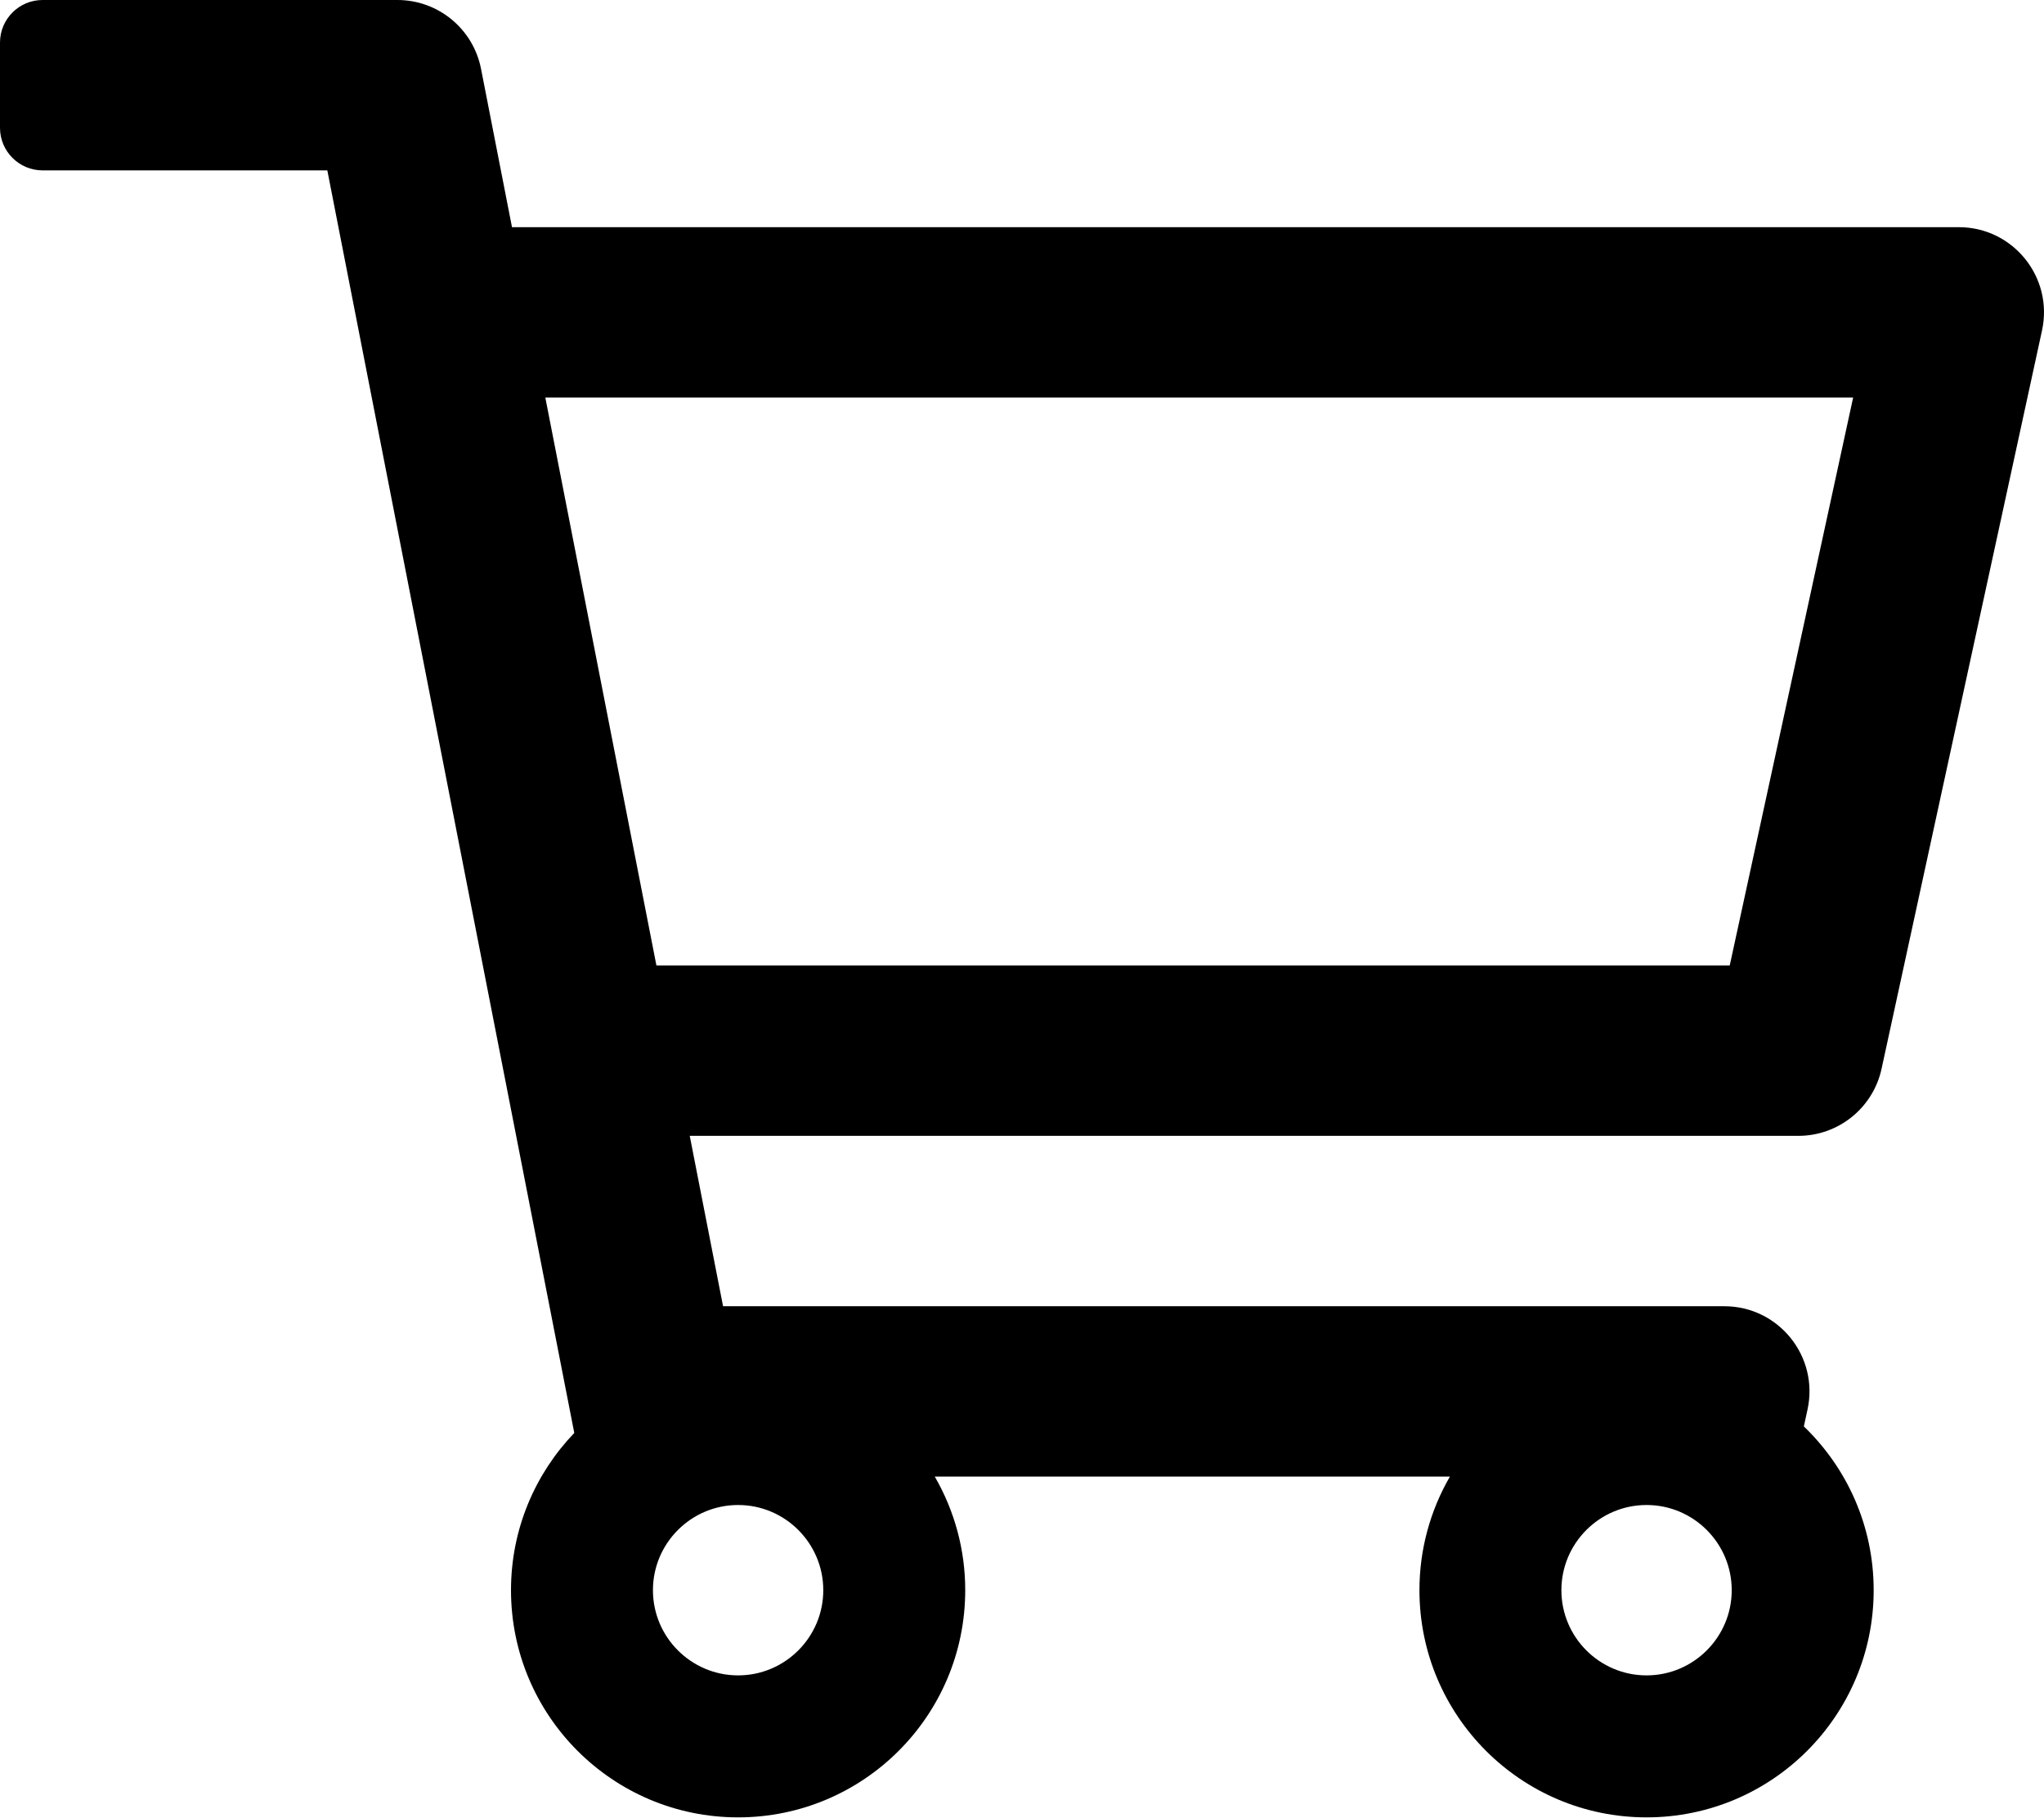
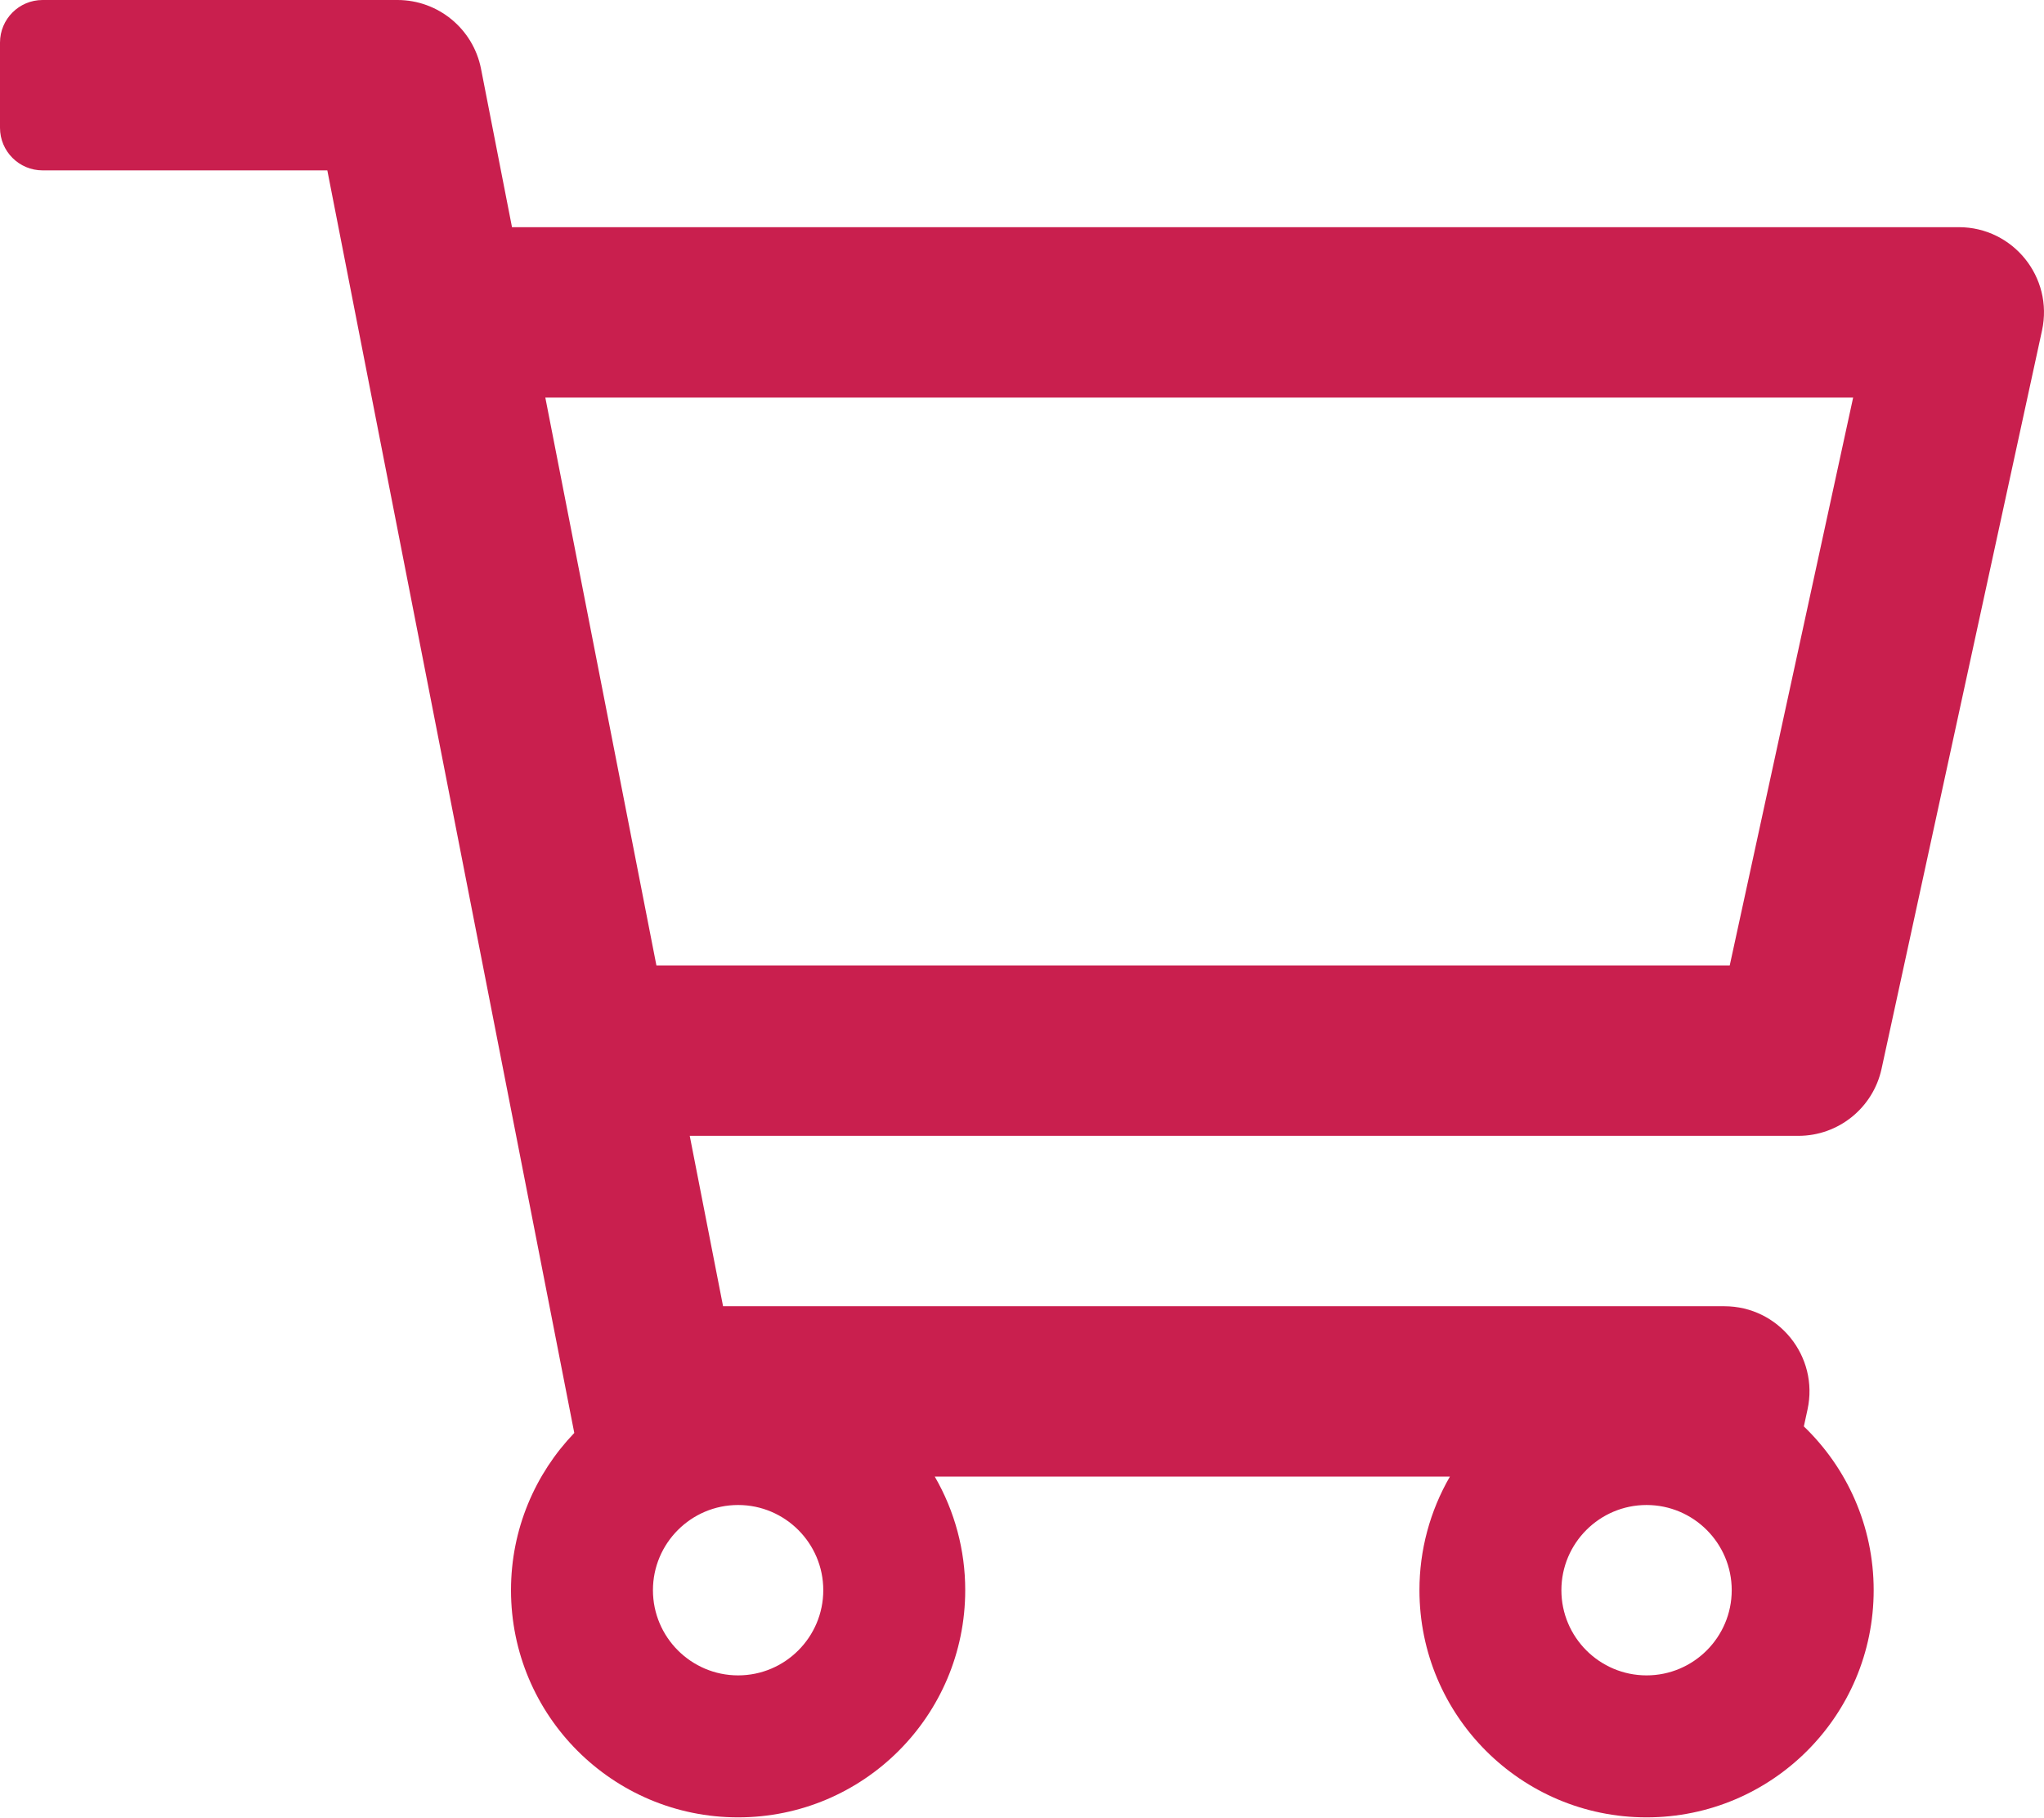
- <svg xmlns="http://www.w3.org/2000/svg" aria-hidden="true" focusable="false" data-prefix="far" data-icon="shopping-cart" role="img" viewBox="0 0 576 512" class="svg-inline--fa fa-shopping-cart fa-w-18 fa-2x">
+ <svg xmlns="http://www.w3.org/2000/svg" style="color:#C91F4E;" aria-hidden="true" focusable="false" data-prefix="far" data-icon="shopping-cart" role="img" viewBox="0 0 576 512" class="svg-inline--fa fa-shopping-cart fa-w-18 fa-2x">
  <path fill="currentColor" d="M551.991 64H144.28l-8.726-44.608C133.35 8.128 123.478 0 112 0H12C5.373 0 0 5.373 0 12v24c0 6.627 5.373 12 12 12h80.24l69.594 355.701C150.796 415.201 144 430.802 144 448c0 35.346 28.654 64 64 64s64-28.654 64-64a63.681 63.681 0 0 0-8.583-32h145.167a63.681 63.681 0 0 0-8.583 32c0 35.346 28.654 64 64 64 35.346 0 64-28.654 64-64 0-18.136-7.556-34.496-19.676-46.142l1.035-4.757c3.254-14.96-8.142-29.101-23.452-29.101H203.76l-9.39-48h312.405c11.29 0 21.054-7.869 23.452-18.902l45.216-208C578.695 78.139 567.299 64 551.991 64zM208 472c-13.234 0-24-10.766-24-24s10.766-24 24-24 24 10.766 24 24-10.766 24-24 24zm256 0c-13.234 0-24-10.766-24-24s10.766-24 24-24 24 10.766 24 24-10.766 24-24 24zm23.438-200H184.98l-31.31-160h368.548l-34.78 160z" class="" />
</svg>
